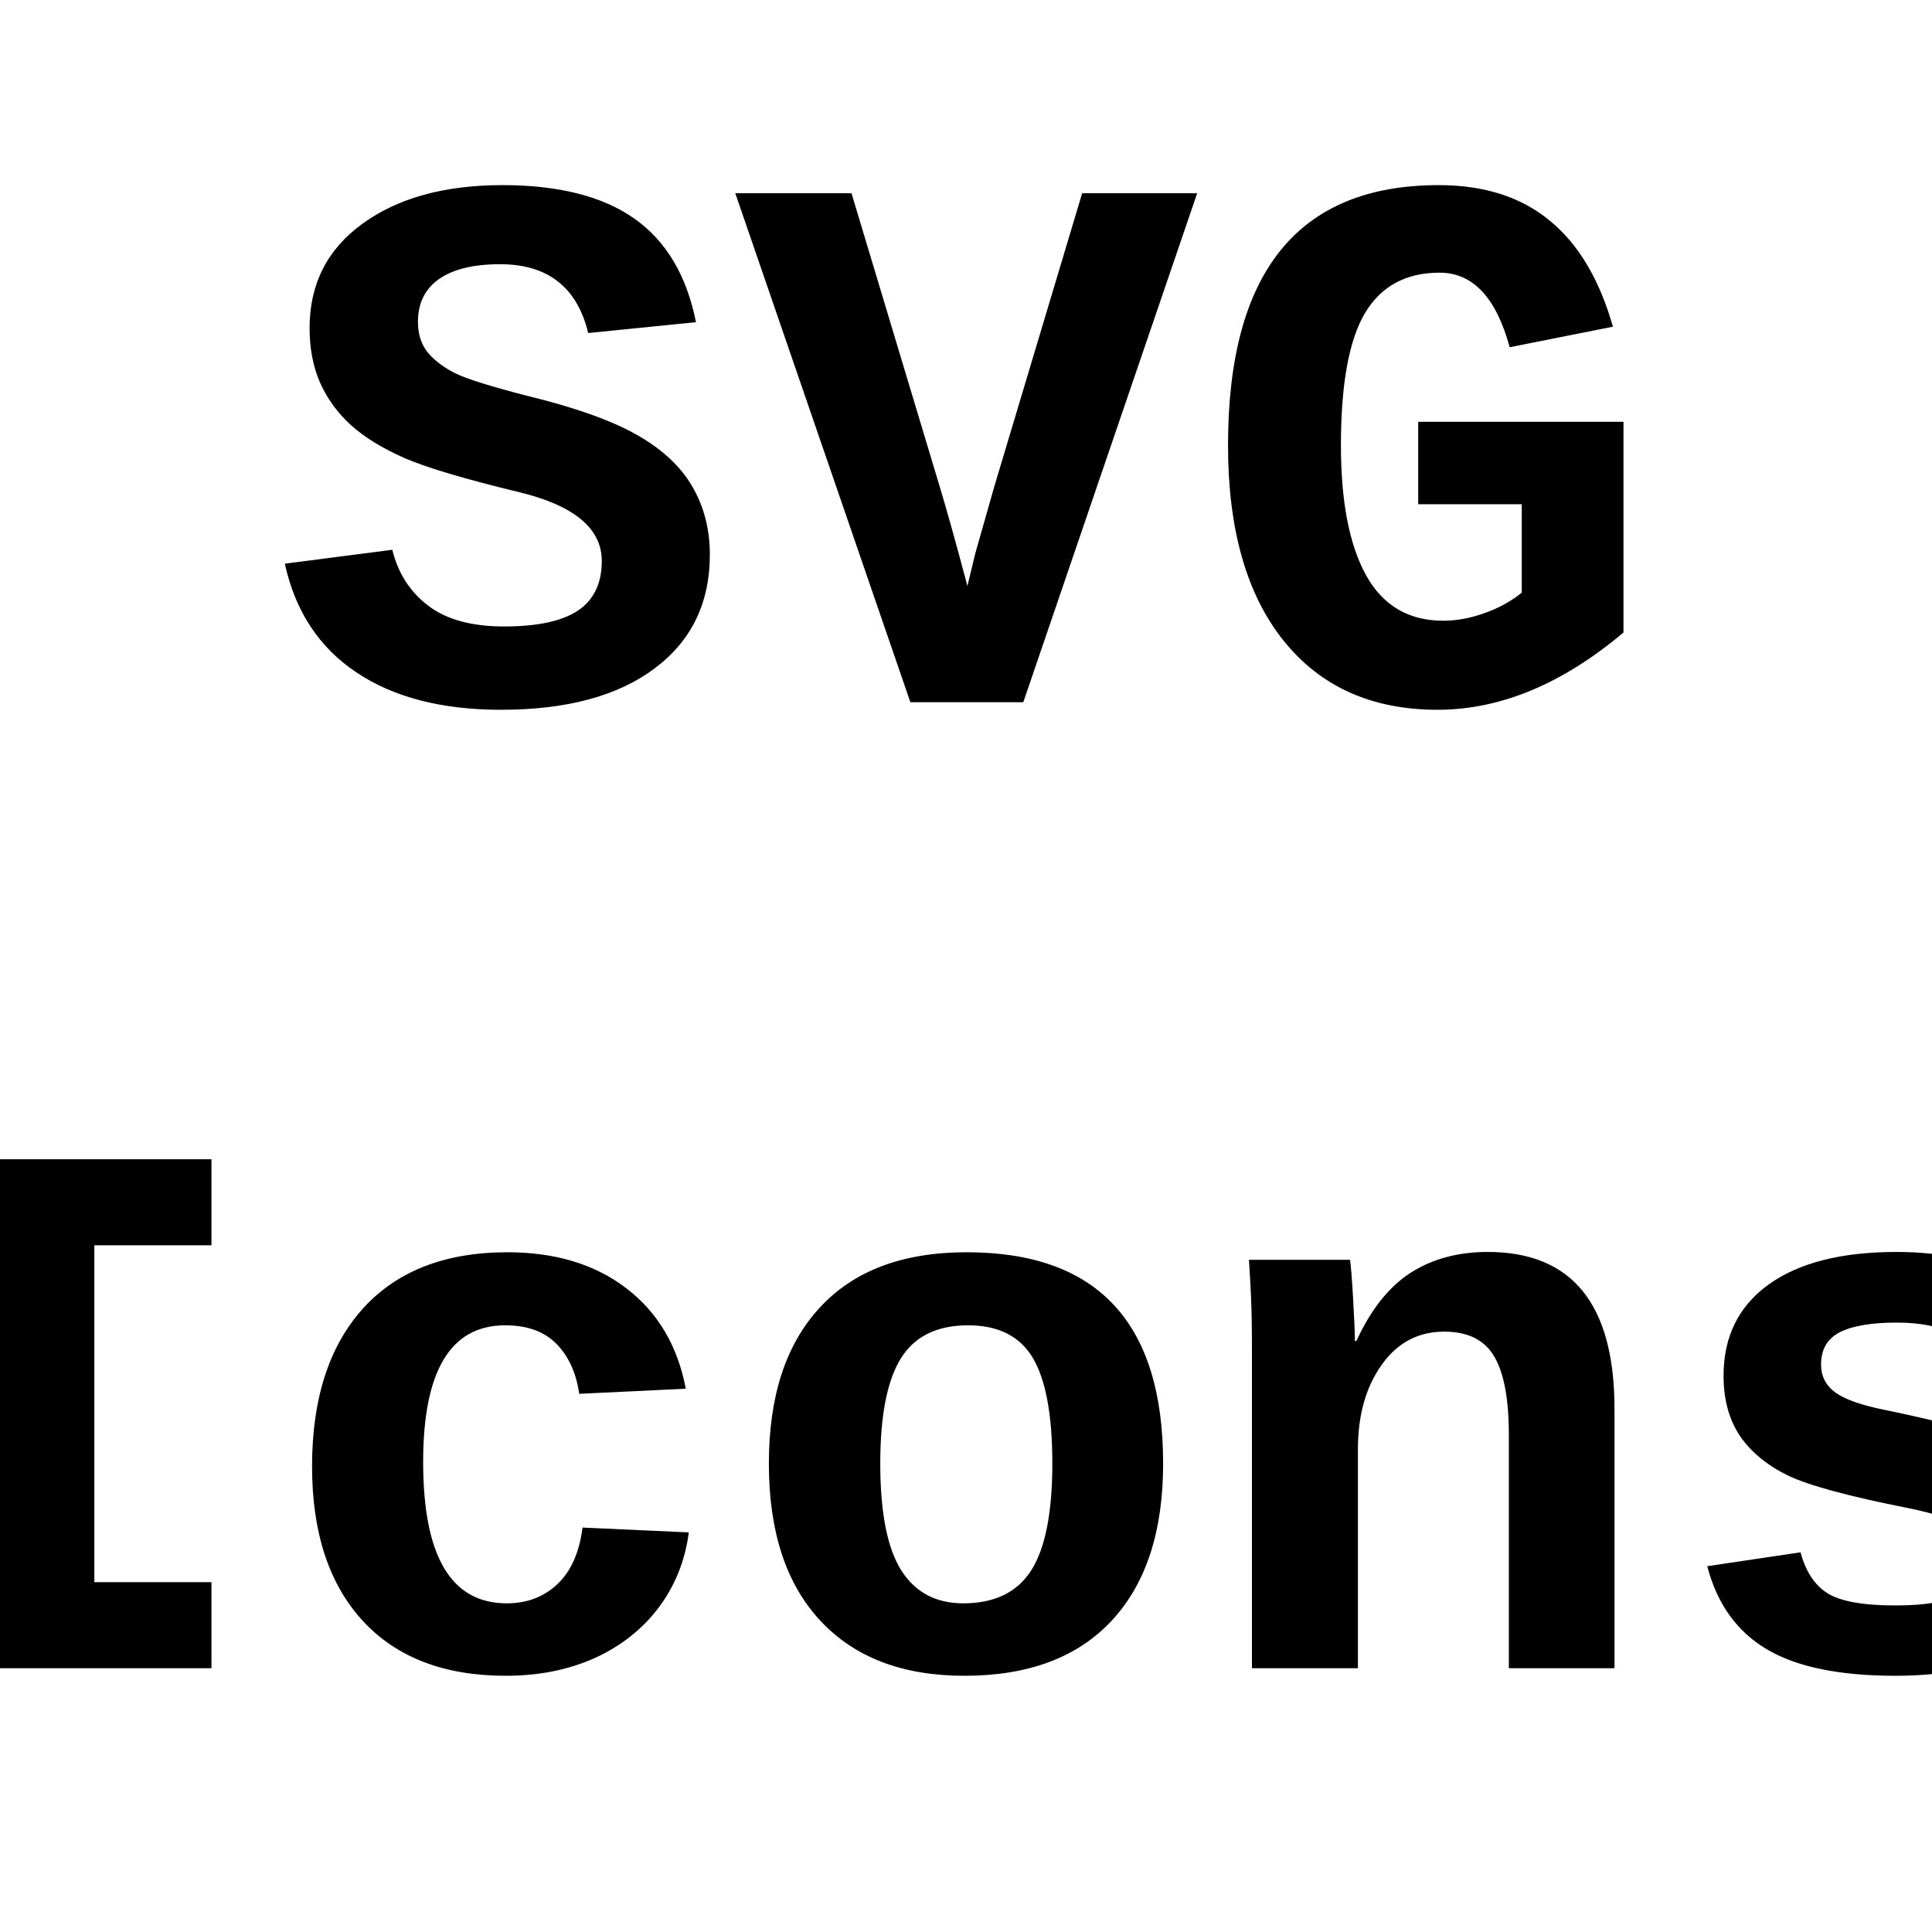
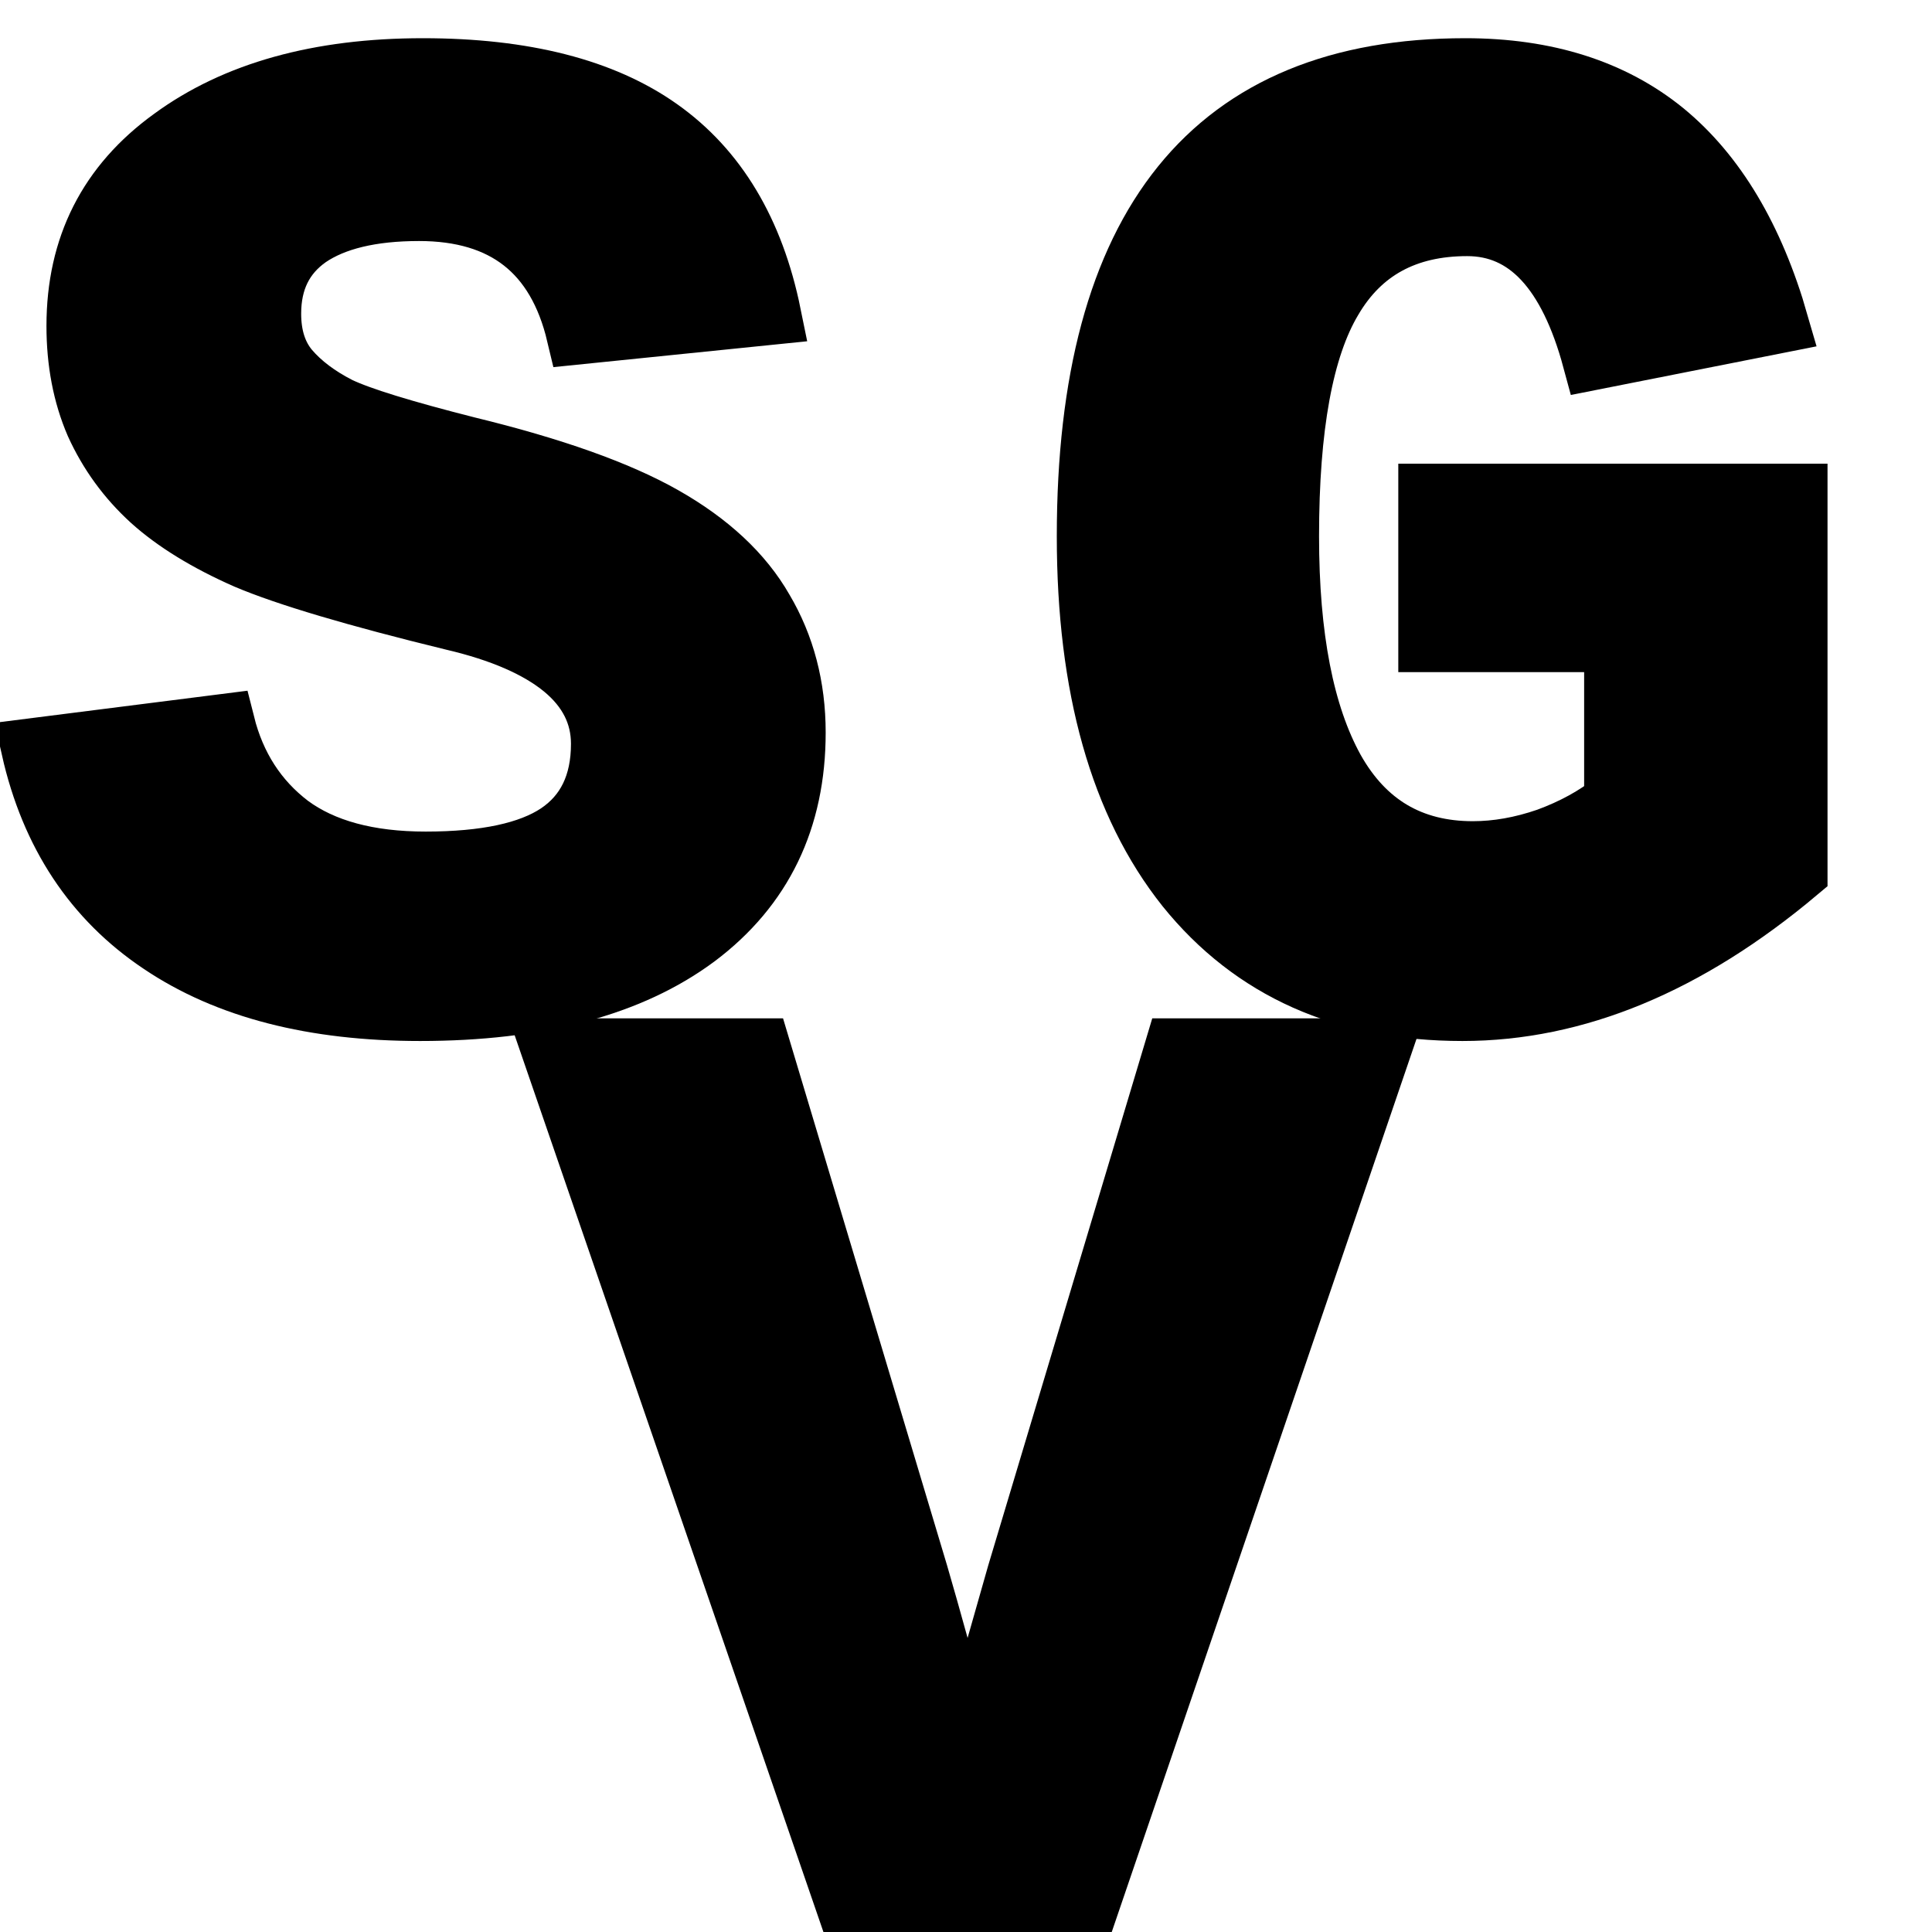
- <svg xmlns="http://www.w3.org/2000/svg" viewBox="0 0 100 100">
-   <text x="50" y="25" text-anchor="middle" dominant-baseline="middle" font-family="'Courier New', Courier, monospace" font-weight="bold" font-size="40px">SVG</text>
-   <text x="50" y="75" text-anchor="middle" dominant-baseline="middle" font-family="'Courier New', Courier, monospace" font-weight="bold" font-size="40px">Icons</text>
+ <svg xmlns="http://www.w3.org/2000/svg" style="stroke:black;stroke-width:3;stroke-linecap:round;fill:none;" viewBox="0 0 32 32">
+   <text style="stroke-width:1;fill:black;" x="7" y="10" text-anchor="middle" dominant-baseline="middle" font-family="'Courier New', Courier, monospace" font-weight="bold" font-size="23">S</text>
+   <text style="stroke-width:1;fill:black;" x="16" y="26" text-anchor="middle" dominant-baseline="middle" font-family="'Courier New', Courier, monospace" font-weight="bold" font-size="23">V</text>
+   <text style="stroke-width:1;fill:black;" x="24" y="10" text-anchor="middle" dominant-baseline="middle" font-family="'Courier New', Courier, monospace" font-weight="bold" font-size="23">G</text>
</svg>
